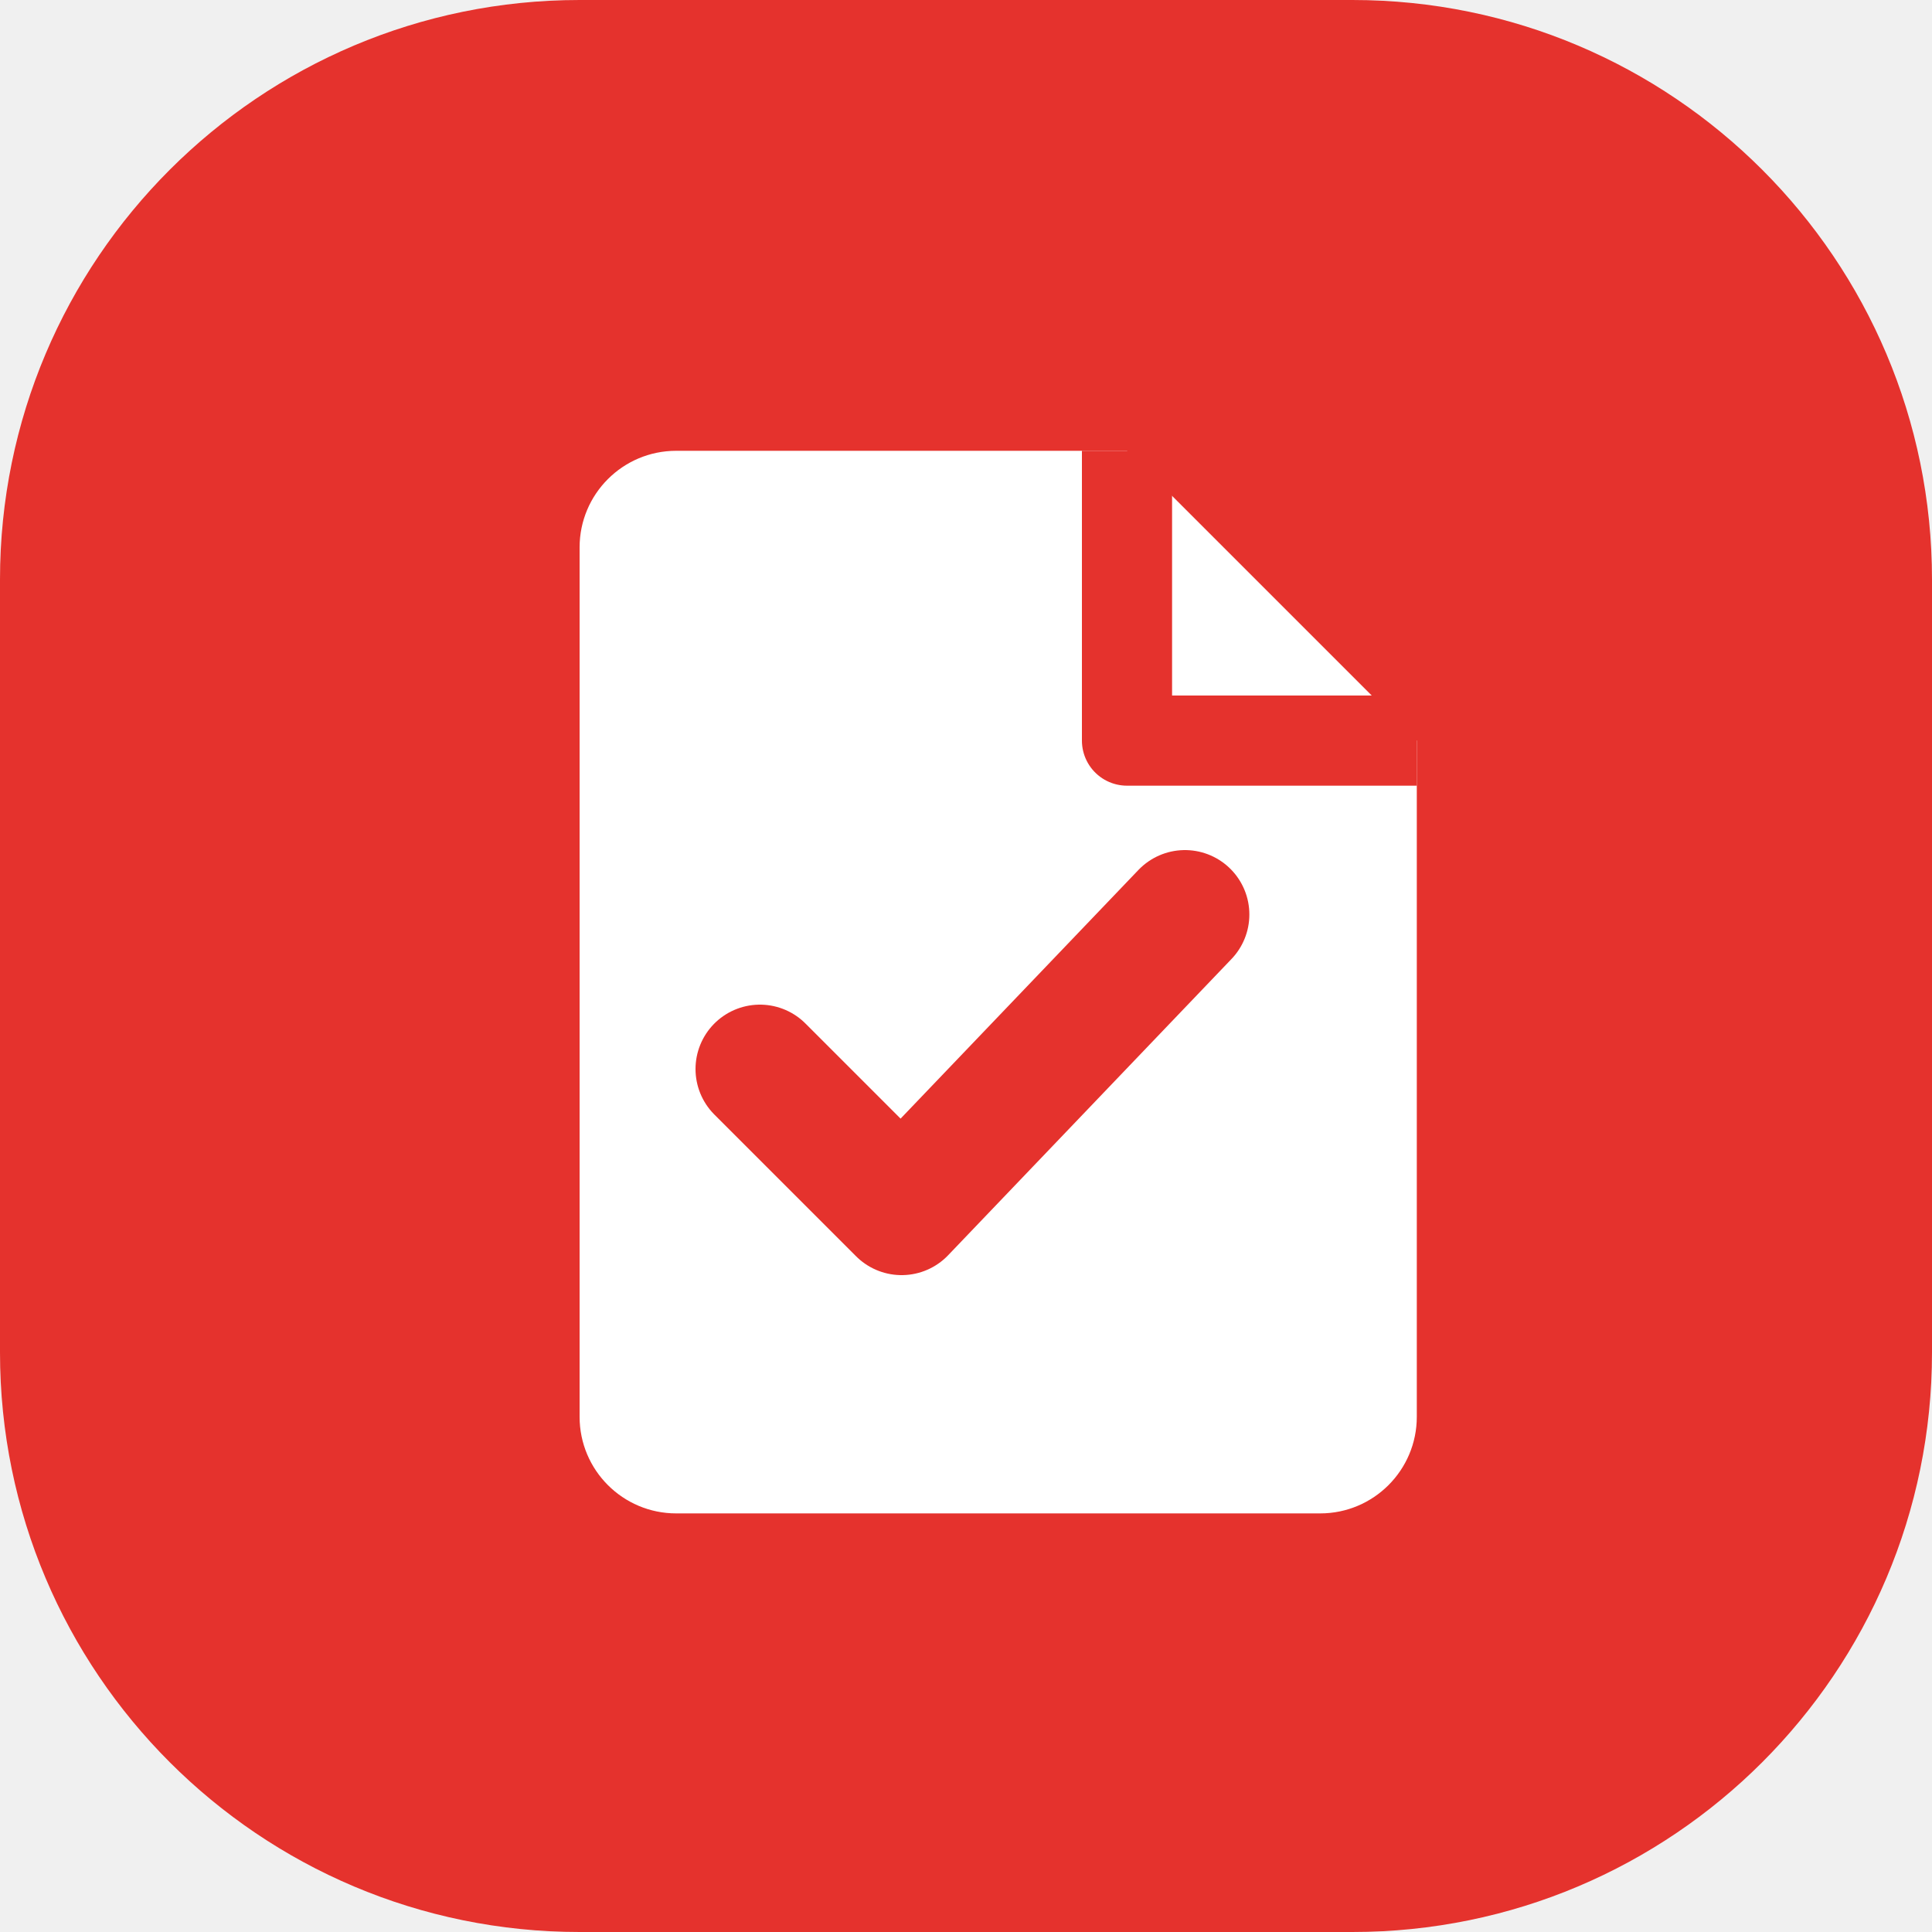
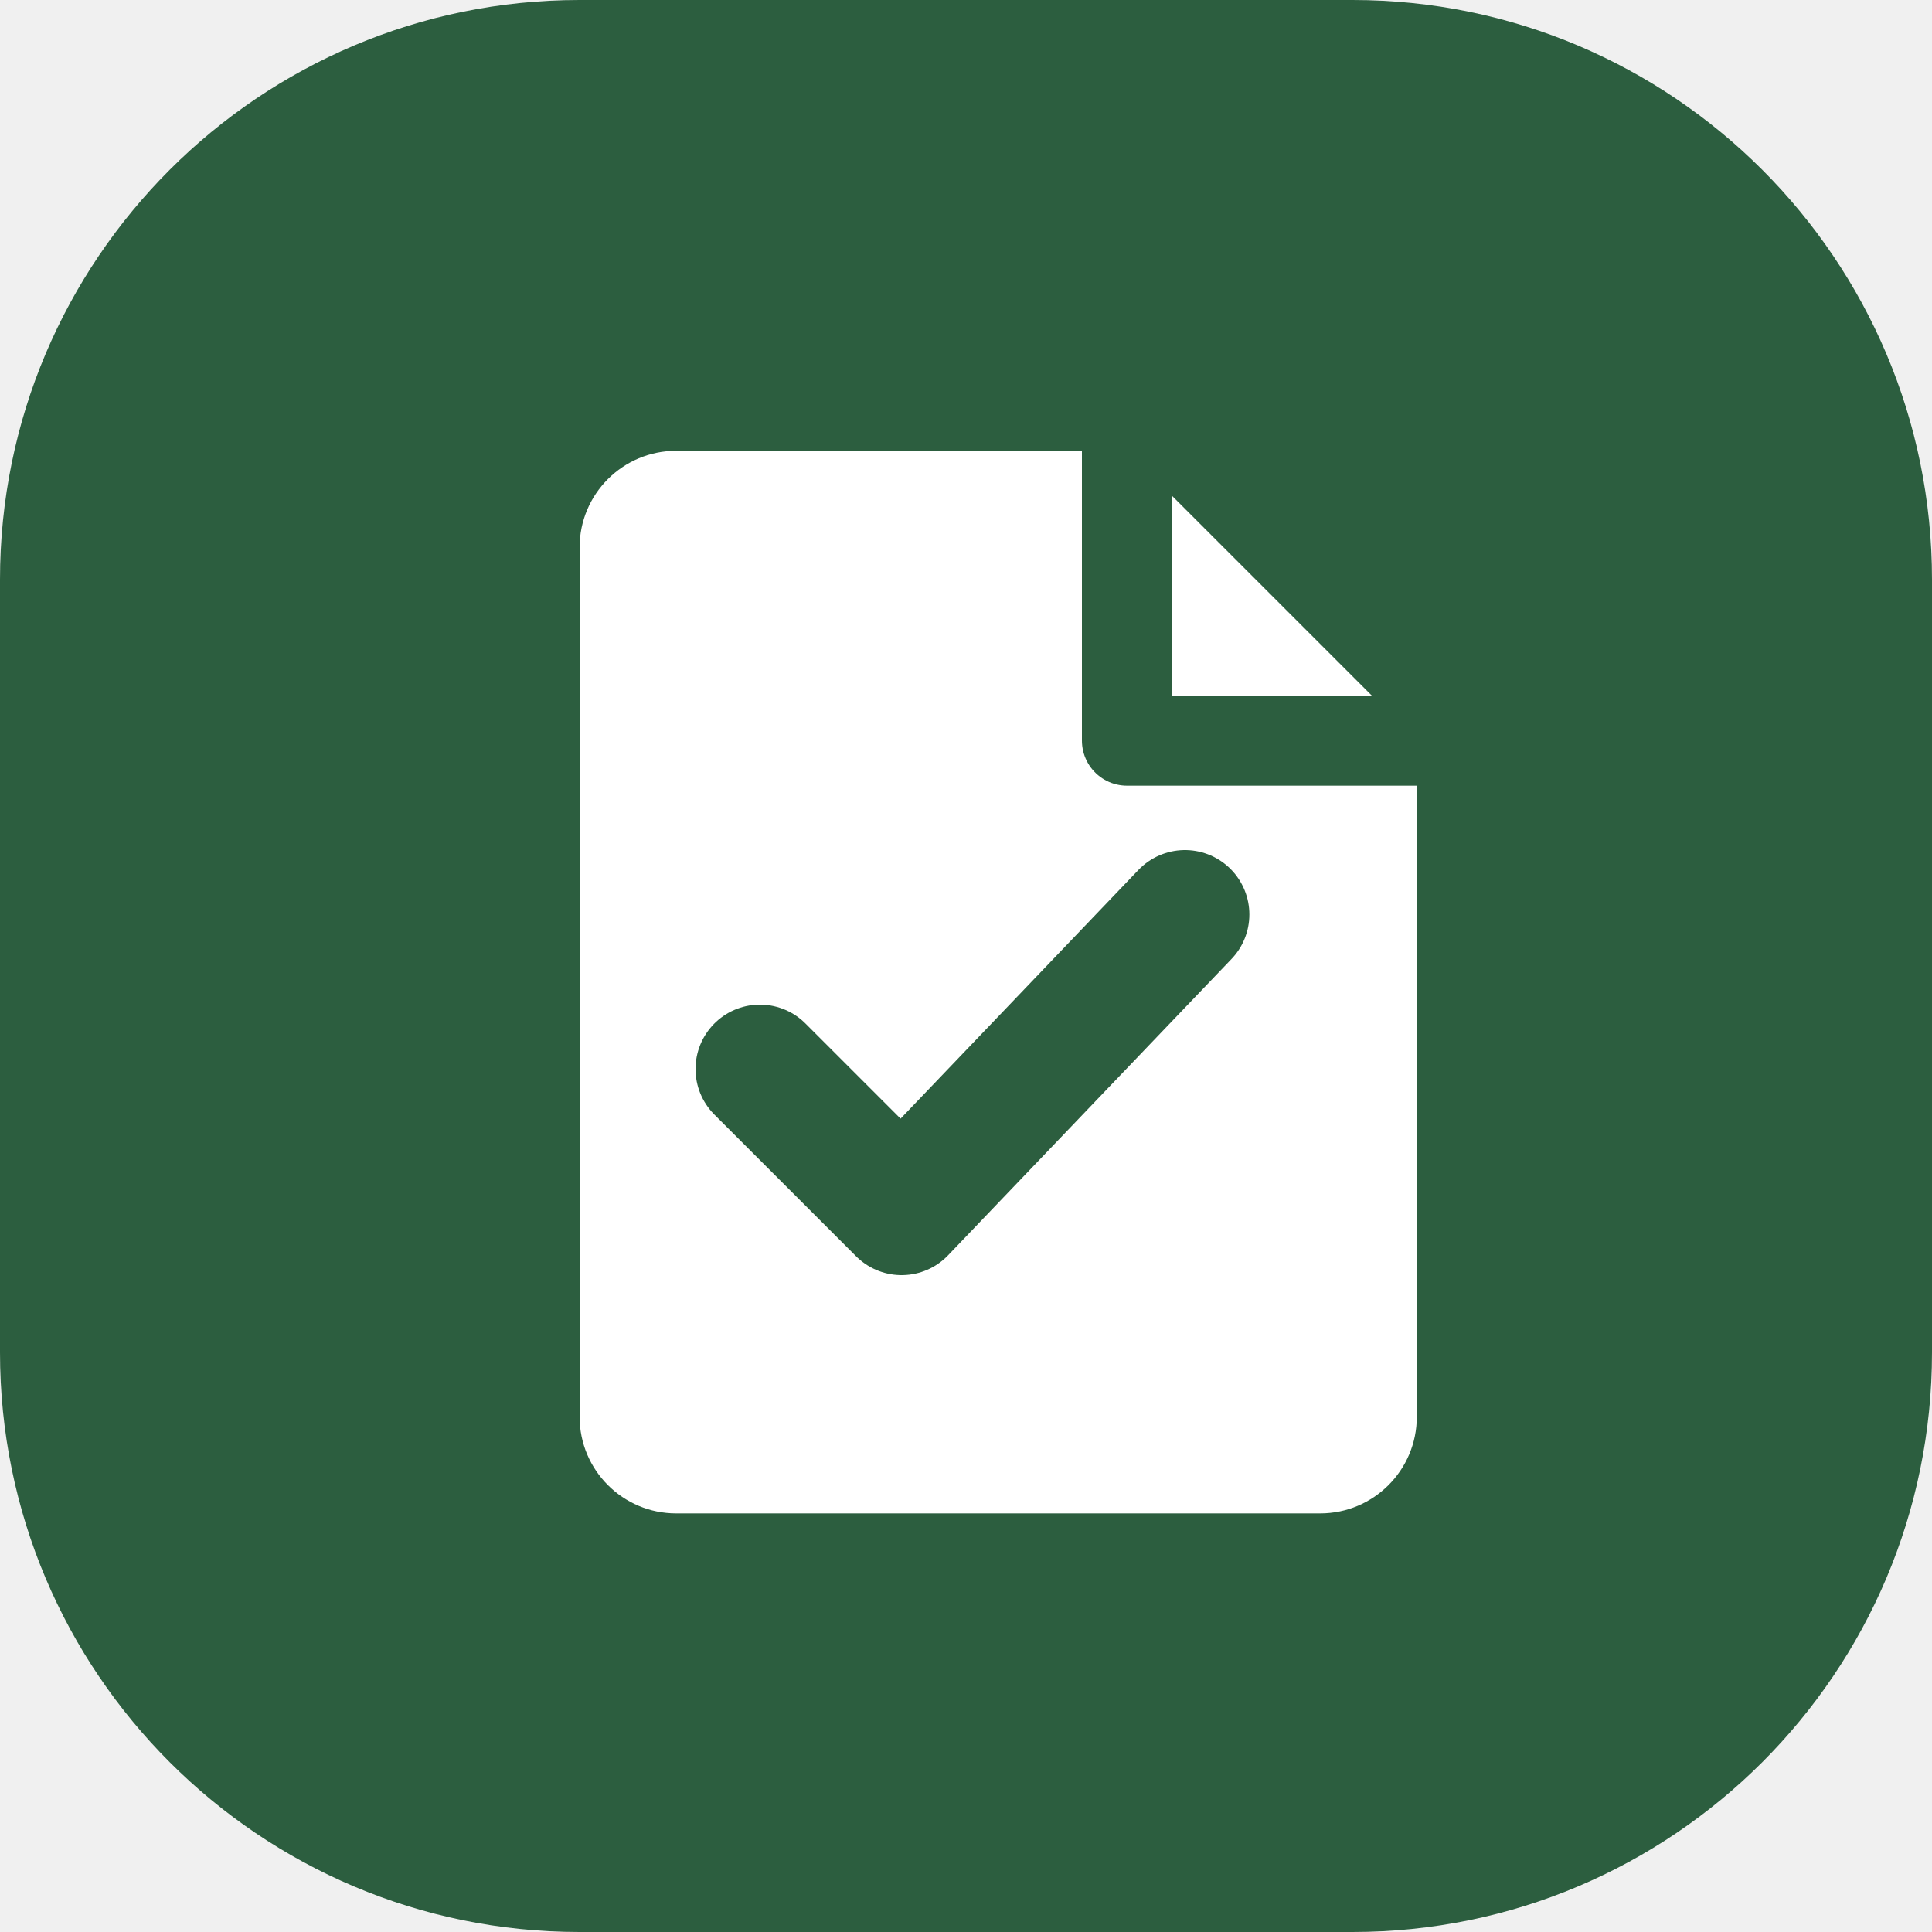
<svg xmlns="http://www.w3.org/2000/svg" viewBox="0 0 30 30">
-   <rect width="30" height="30" rx="9" fill="#e5322d" />
+   <rect width="30" height="30" rx="9" fill="#2c5e3f" />
  <path d="M10 7h7.5l4.5 4.5V22a1.5 1.5 0 0 1-1.5 1.5h-10A1.5 1.5 0 0 1 9 22V8.5A1.5 1.5 0 0 1 10.5 7Z" fill="#fff" />
-   <path d="M17.5 7v4.5H22" fill="none" stroke="#e5322d" stroke-width="1.4" stroke-linejoin="round" />
-   <path d="m11.8 16.6 2.2 2.2 4.4-4.6" fill="none" stroke="#e5322d" stroke-width="2" stroke-linecap="round" stroke-linejoin="round" />
+   <path d="M17.5 7v4.5H22" fill="none" stroke="#2c5e3f" stroke-width="1.4" stroke-linejoin="round" />
+   <path d="m11.8 16.6 2.2 2.2 4.4-4.6" fill="none" stroke="#2c5e3f" stroke-width="2" stroke-linecap="round" stroke-linejoin="round" />
</svg>
